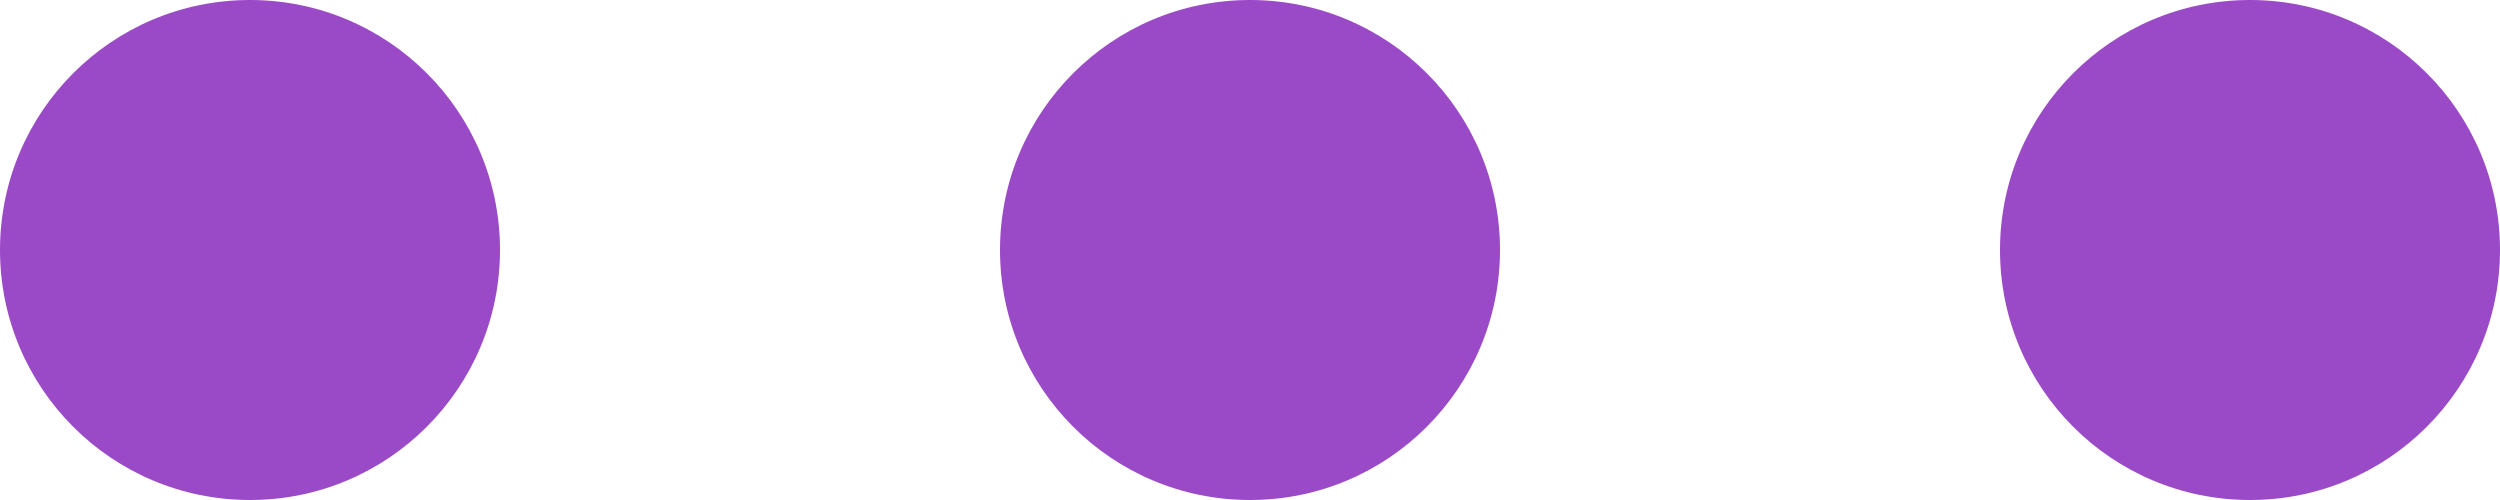
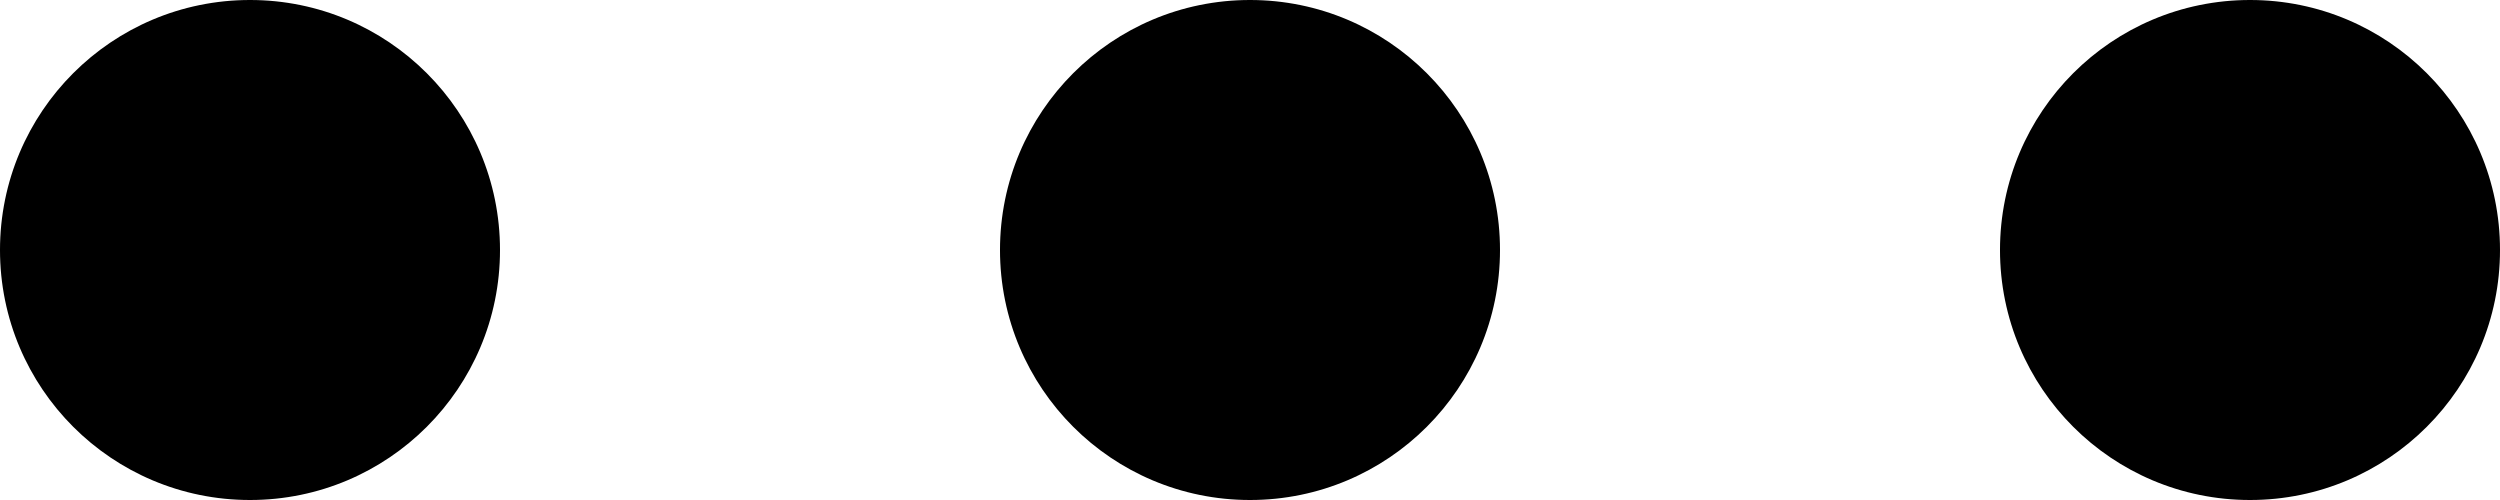
<svg xmlns="http://www.w3.org/2000/svg" width="20" height="4" viewBox="0 0 20 4" fill="none">
-   <path d="M18 4C16.895 4 16 3.105 16 2C16 0.895 16.895 -1.35705e-07 18 -8.74228e-08C19.105 -3.91405e-08 20 0.895 20 2C20 3.105 19.105 4 18 4Z" fill="#9B4AC7" />
-   <path d="M10 4C8.895 4 8 3.105 8 2C8 0.895 8.895 -4.85396e-07 10 -4.37114e-07C11.105 -3.88832e-07 12 0.895 12 2C12 3.105 11.105 4 10 4Z" fill="#9B4AC7" />
-   <path d="M2 4C0.895 4 -1.35705e-07 3.105 -8.74228e-08 2C-3.91405e-08 0.895 0.895 -8.35087e-07 2 -7.86805e-07C3.105 -7.38523e-07 4 0.895 4 2C4 3.105 3.105 4 2 4Z" fill="#9B4AC7" />
+   <path d="M18 4C16.895 4 16 3.105 16 2C16 0.895 16.895 -1.35705e-07 18 -8.74228e-08C19.105 -3.91405e-08 20 0.895 20 2C20 3.105 19.105 4 18 4Z" fill="currentColor" />
+   <path d="M10 4C8.895 4 8 3.105 8 2C8 0.895 8.895 -4.85396e-07 10 -4.37114e-07C11.105 -3.88832e-07 12 0.895 12 2C12 3.105 11.105 4 10 4Z" fill="currentColor" />
+   <path d="M2 4C0.895 4 -1.35705e-07 3.105 -8.74228e-08 2C-3.91405e-08 0.895 0.895 -8.35087e-07 2 -7.86805e-07C3.105 -7.38523e-07 4 0.895 4 2C4 3.105 3.105 4 2 4Z" fill="currentColor" />
</svg>
